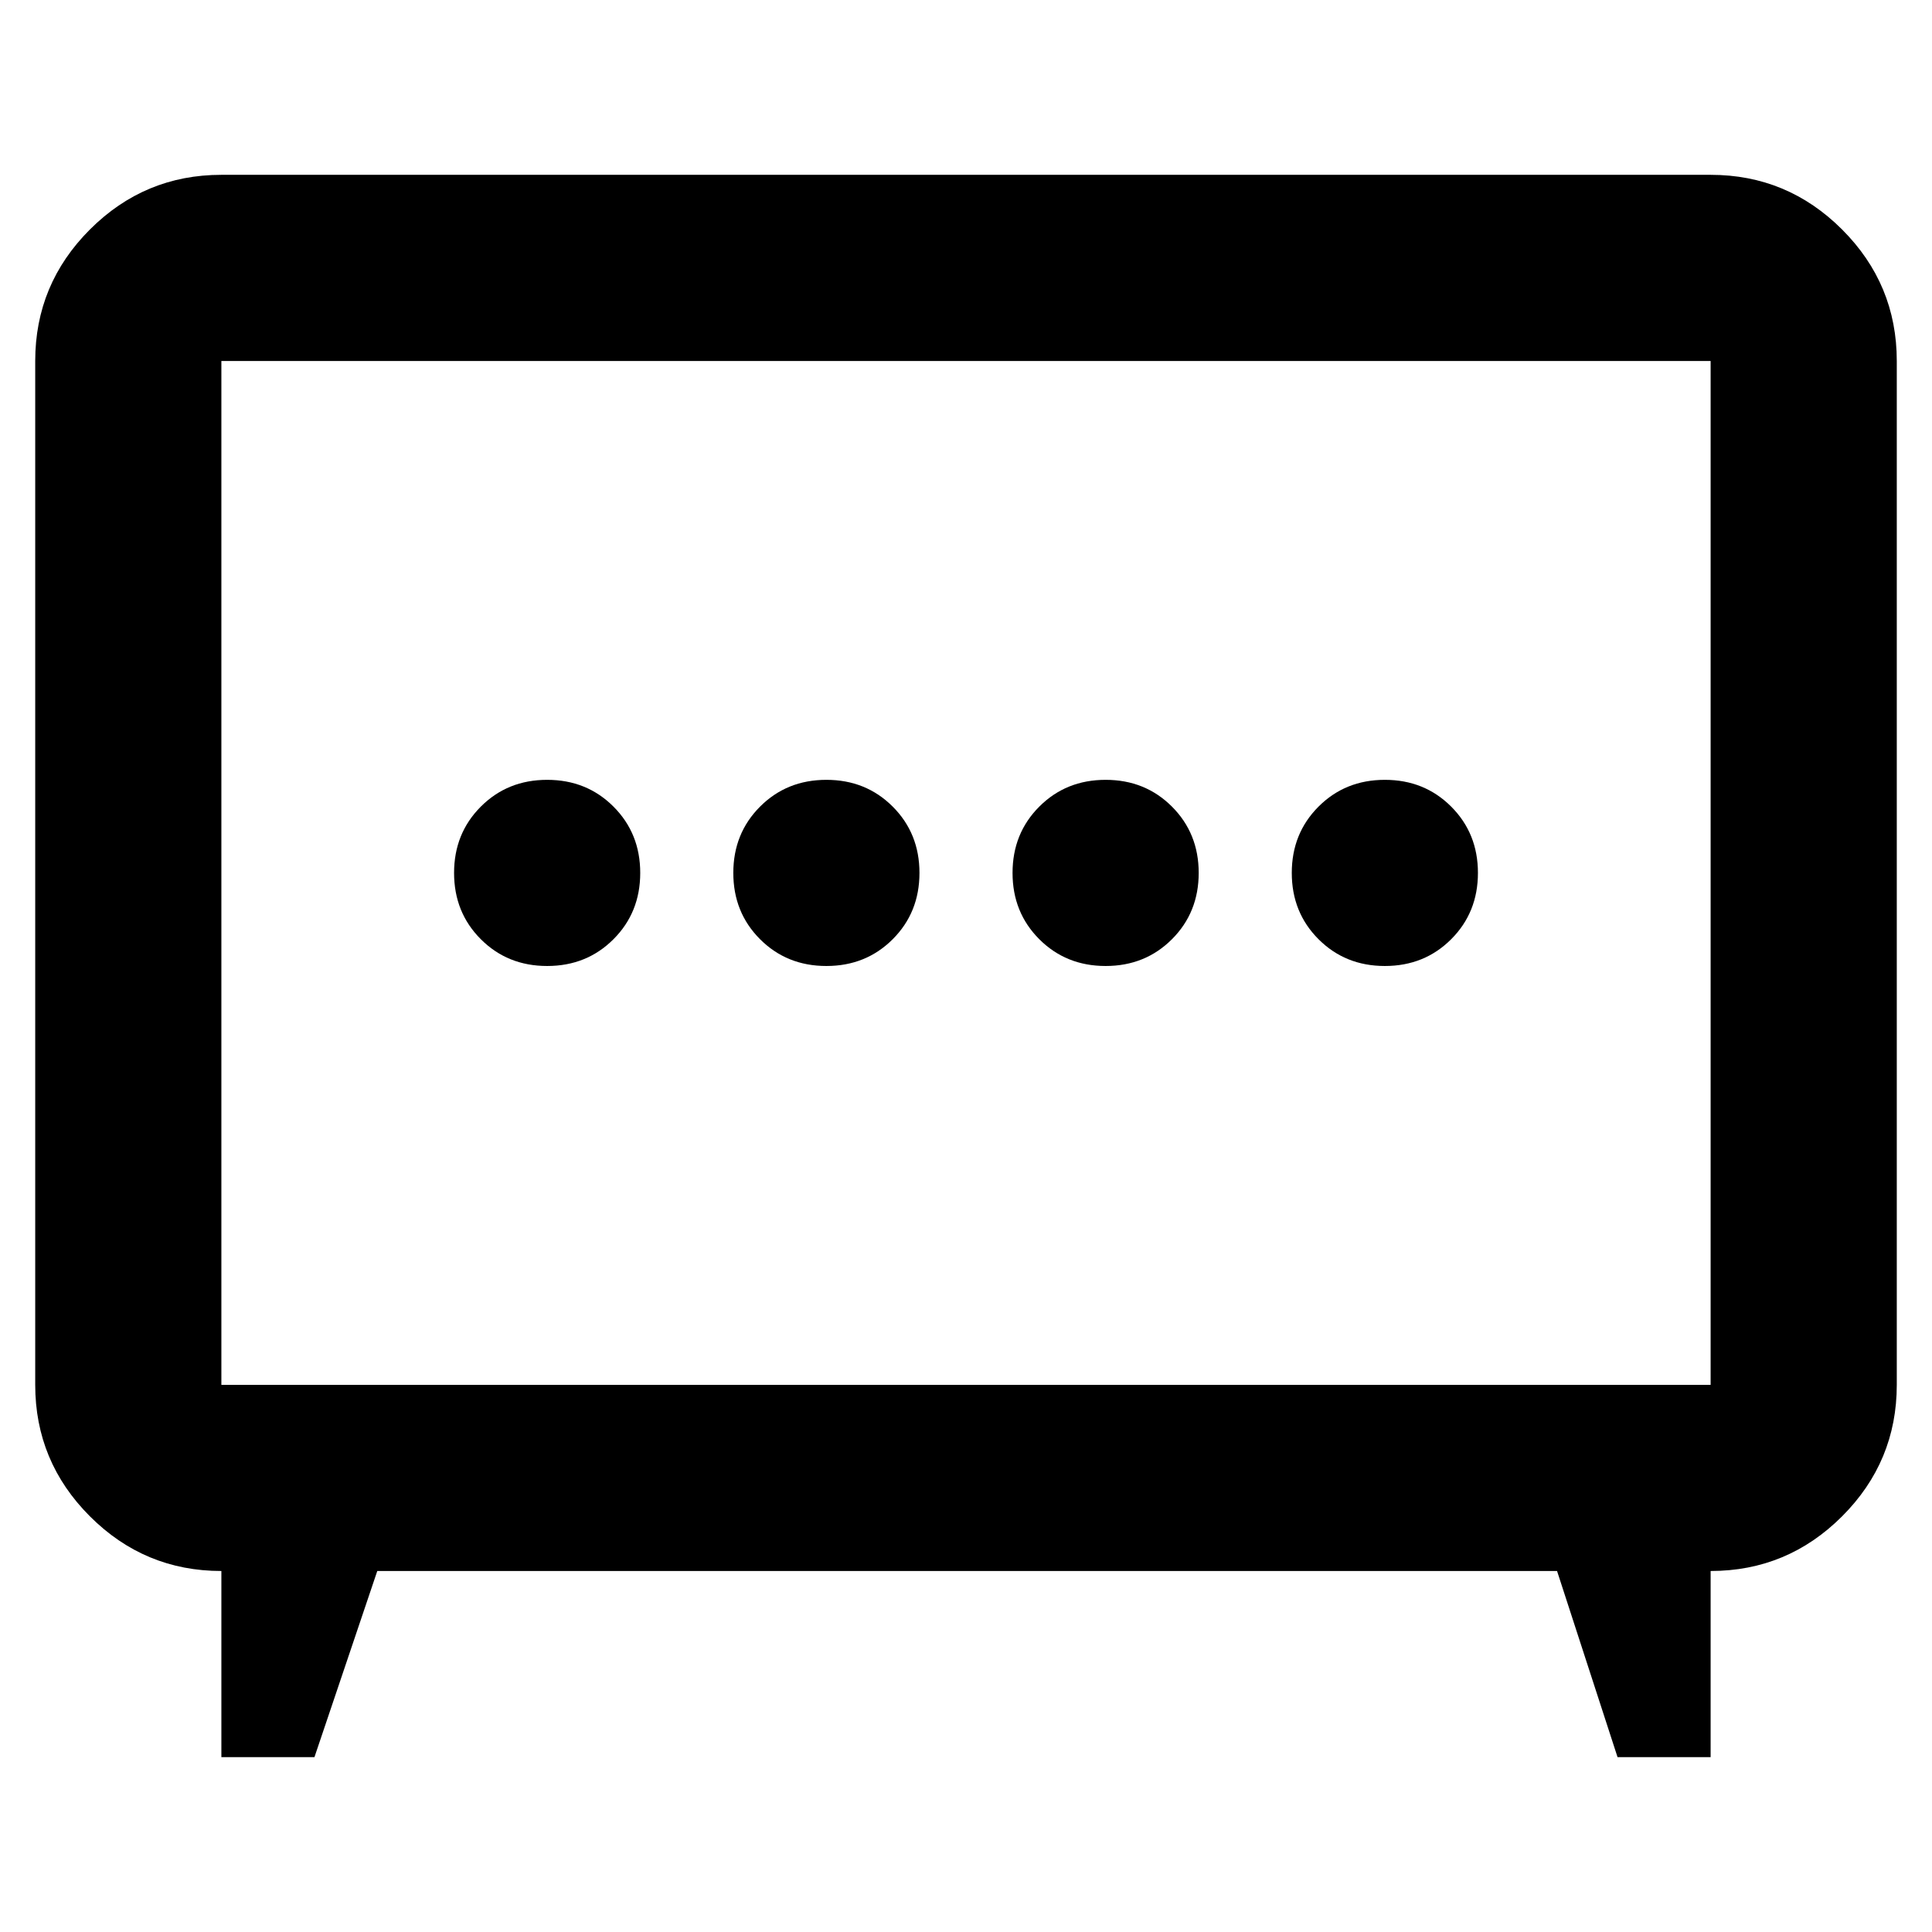
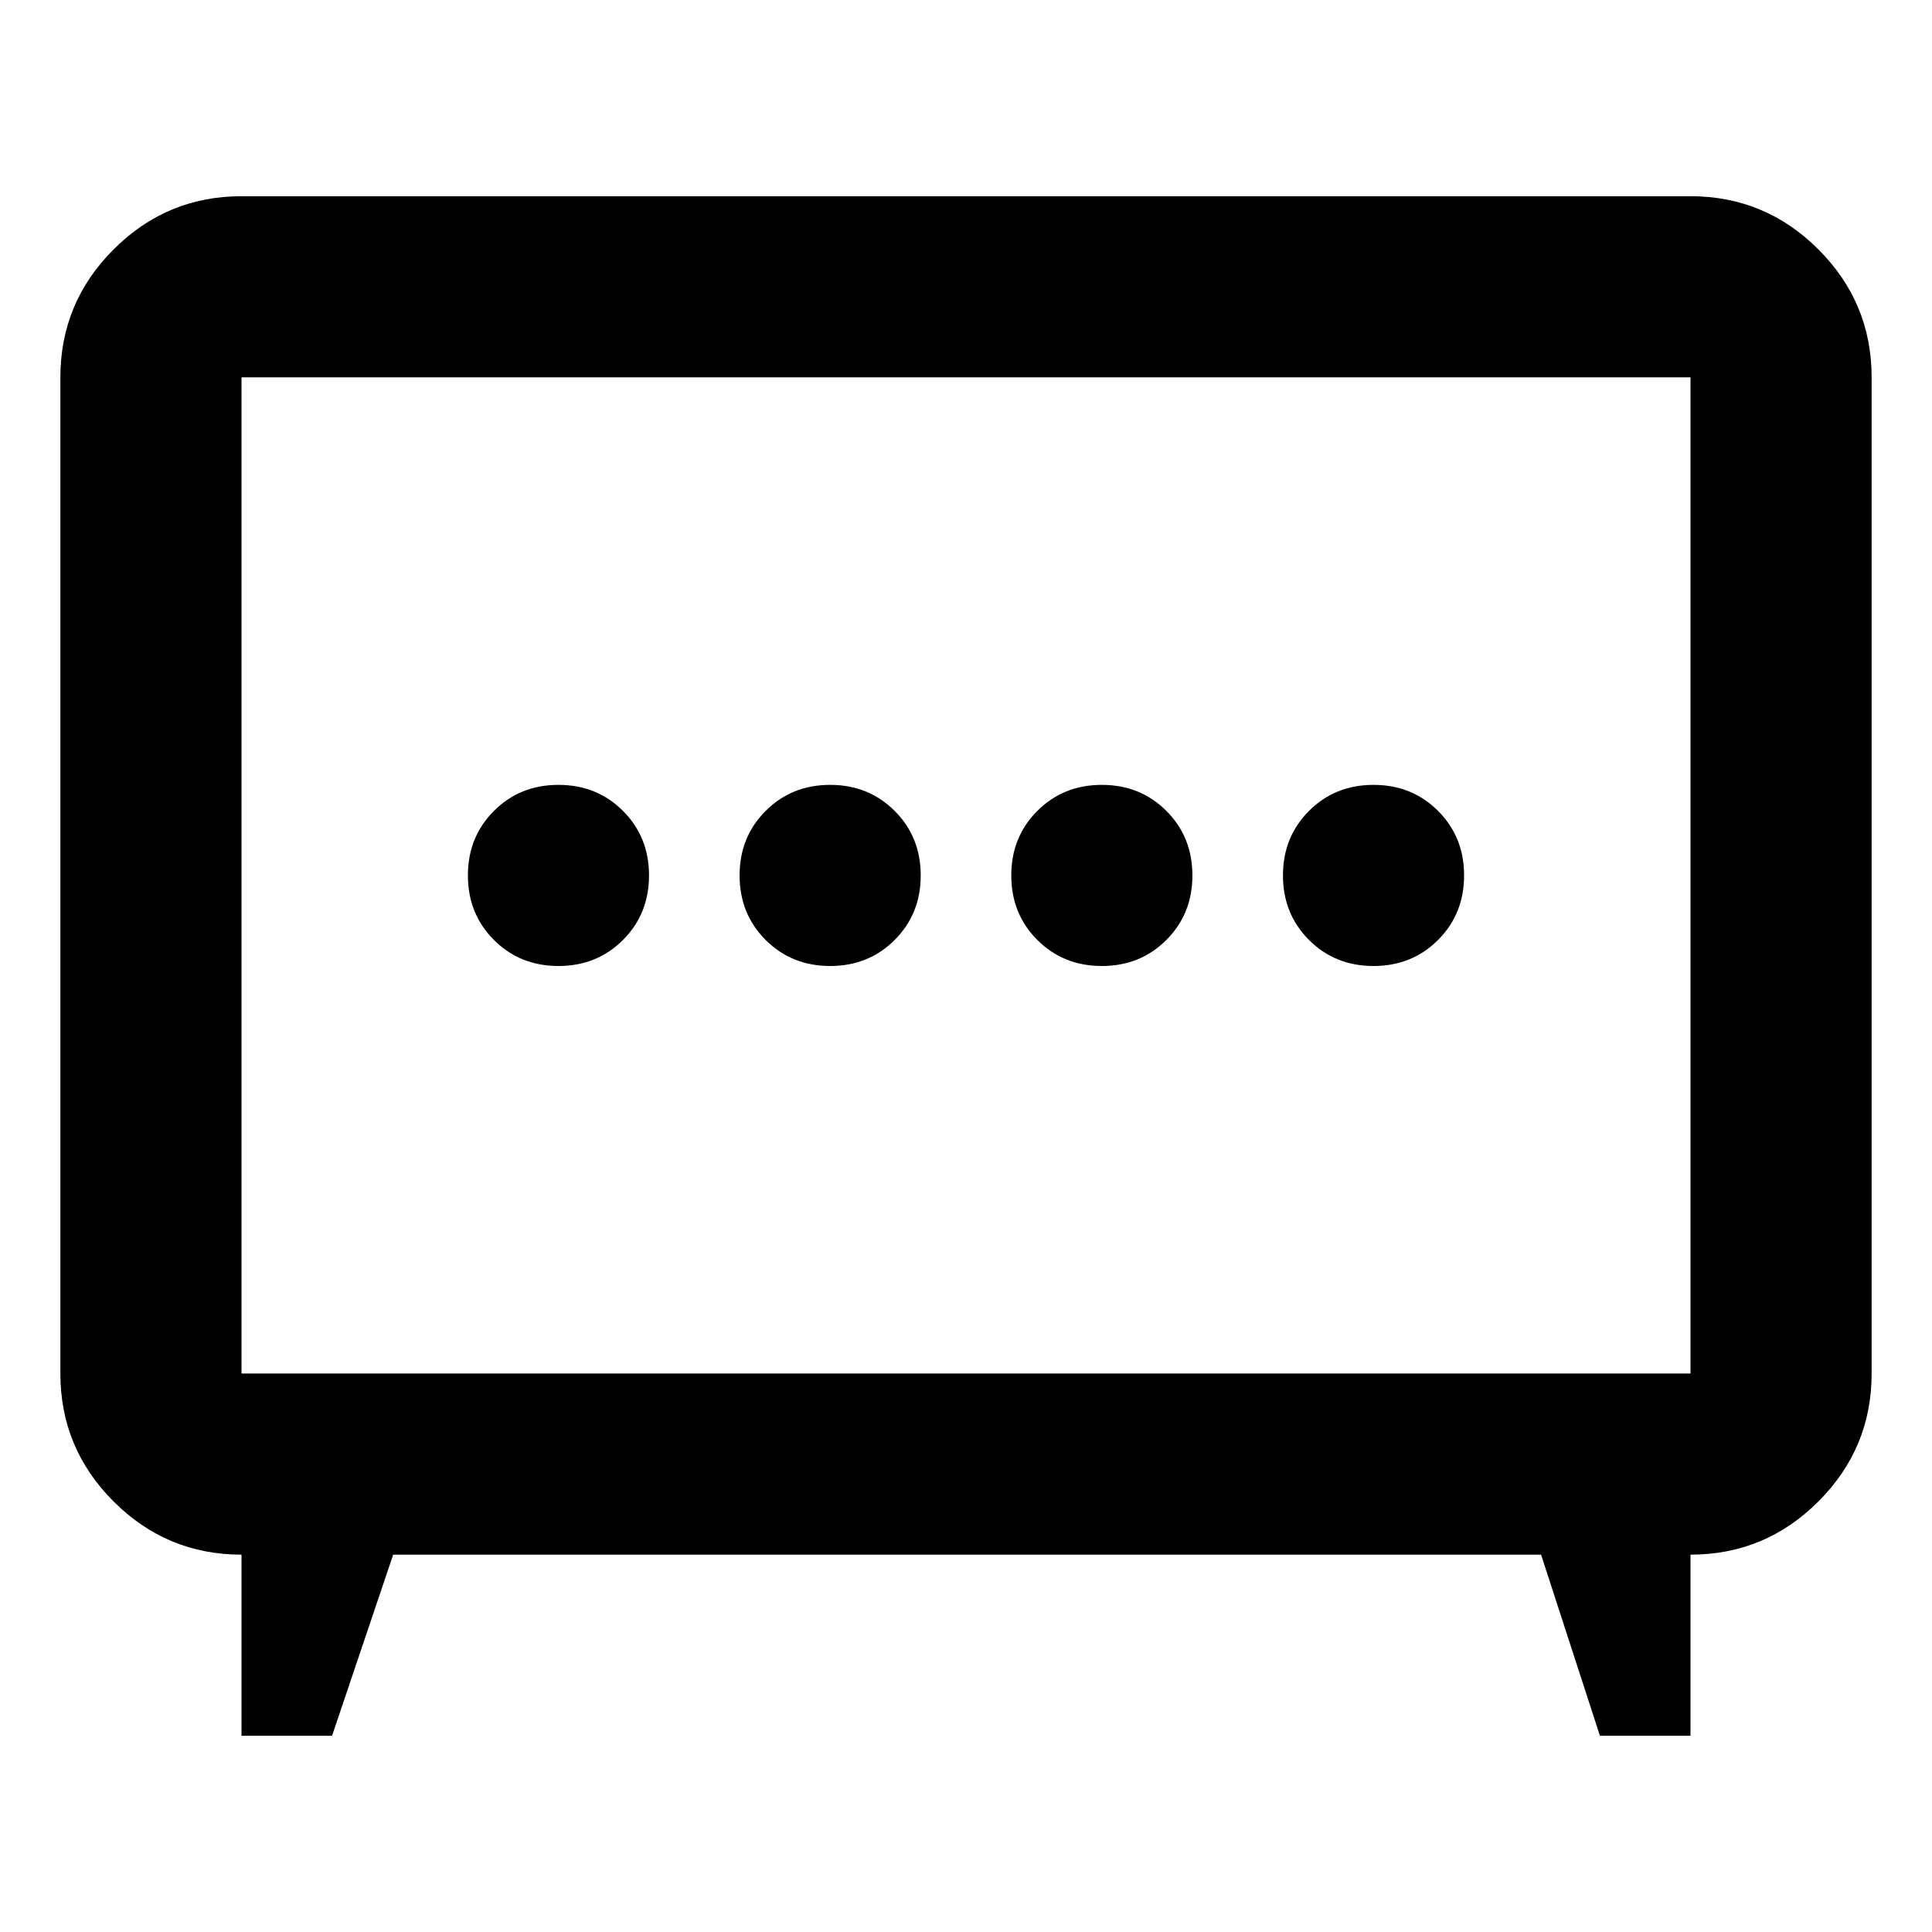
<svg xmlns="http://www.w3.org/2000/svg" fill="currentColor" version="1.1" viewBox="0 -960 960 960">
-   <path d="m443.58-493.3q13.297-13.297 13.297-32.953 0-19.656-13.297-32.953-13.297-13.297-32.953-13.297-19.656 0-32.953 13.297-13.297 13.297-13.297 32.953 0 19.656 13.297 32.953 13.297 13.297 32.953 13.297 19.656 0 32.953-13.297zm138.75 0q13.297-13.297 13.297-32.953 0-19.656-13.297-32.953-13.297-13.297-32.953-13.297t-32.953 13.297q-13.297 13.297-13.297 32.953 0 19.656 13.297 32.953 13.297 13.297 32.953 13.297t32.953-13.297zm-277.5 0q13.297-13.297 13.297-32.953 0-19.656-13.297-32.953-13.297-13.297-32.953-13.297-19.656 0-32.953 13.297-13.297 13.297-13.297 32.953 0 19.656 13.297 32.953 13.297 13.297 32.953 13.297 19.656 0 32.953-13.297zm416.25 0q13.297-13.297 13.297-32.953 0-19.656-13.297-32.953-13.297-13.297-32.953-13.297-19.656 0-32.953 13.297-13.297 13.297-13.297 32.953 0 19.656 13.297 32.953 13.297 13.297 32.953 13.297 19.656 0 32.953-13.297zm-611.08 406.42v-92.5q-38.156 0-65.328-27.172-27.172-27.172-27.172-65.328v-508.75q0-38.156 27.172-65.328 27.172-27.172 65.328-27.172h740q38.156 0 65.328 27.172 27.172 27.172 27.172 65.328v508.75q0 38.156-27.172 65.328-27.172 27.172-65.328 27.172v92.5h-46.25l-30.062-92.5h-586.22l-31.219 92.5zm0-185h740v-508.75h-740z" />
+   <path d="m444.56-492.94q12.938-12.938 12.938-32.062 0-19.125-12.938-32.062-12.938-12.938-32.062-12.938-19.125 0-32.062 12.938t-12.938 32.062q0 19.125 12.938 32.062 12.938 12.938 32.062 12.938 19.125 0 32.062-12.938zm135 0q12.938-12.938 12.938-32.062 0-19.125-12.938-32.062-12.938-12.938-32.062-12.938-19.125 0-32.062 12.938t-12.938 32.062q0 19.125 12.938 32.062 12.938 12.938 32.062 12.938 19.125 0 32.062-12.938zm-270 0q12.938-12.938 12.938-32.062 0-19.125-12.938-32.062-12.938-12.938-32.062-12.938-19.125 0-32.062 12.938t-12.938 32.062q0 19.125 12.938 32.062 12.938 12.938 32.062 12.938 19.125 0 32.062-12.938zm405 0q12.938-12.938 12.938-32.062 0-19.125-12.938-32.062-12.938-12.938-32.062-12.938-19.125 0-32.062 12.938t-12.938 32.062q0 19.125 12.938 32.062 12.938 12.938 32.062 12.938 19.125 0 32.062-12.938zm-594.56 395.44v-90q-37.125 0-63.562-26.438-26.438-26.438-26.438-63.562v-495q0-37.125 26.438-63.562 26.438-26.438 63.562-26.438h720q37.125 0 63.562 26.438t26.438 63.562v495q0 37.125-26.438 63.562t-63.562 26.438v90h-45l-29.25-90h-570.38l-30.375 90zm0-180h720v-495h-720z" />
</svg>
